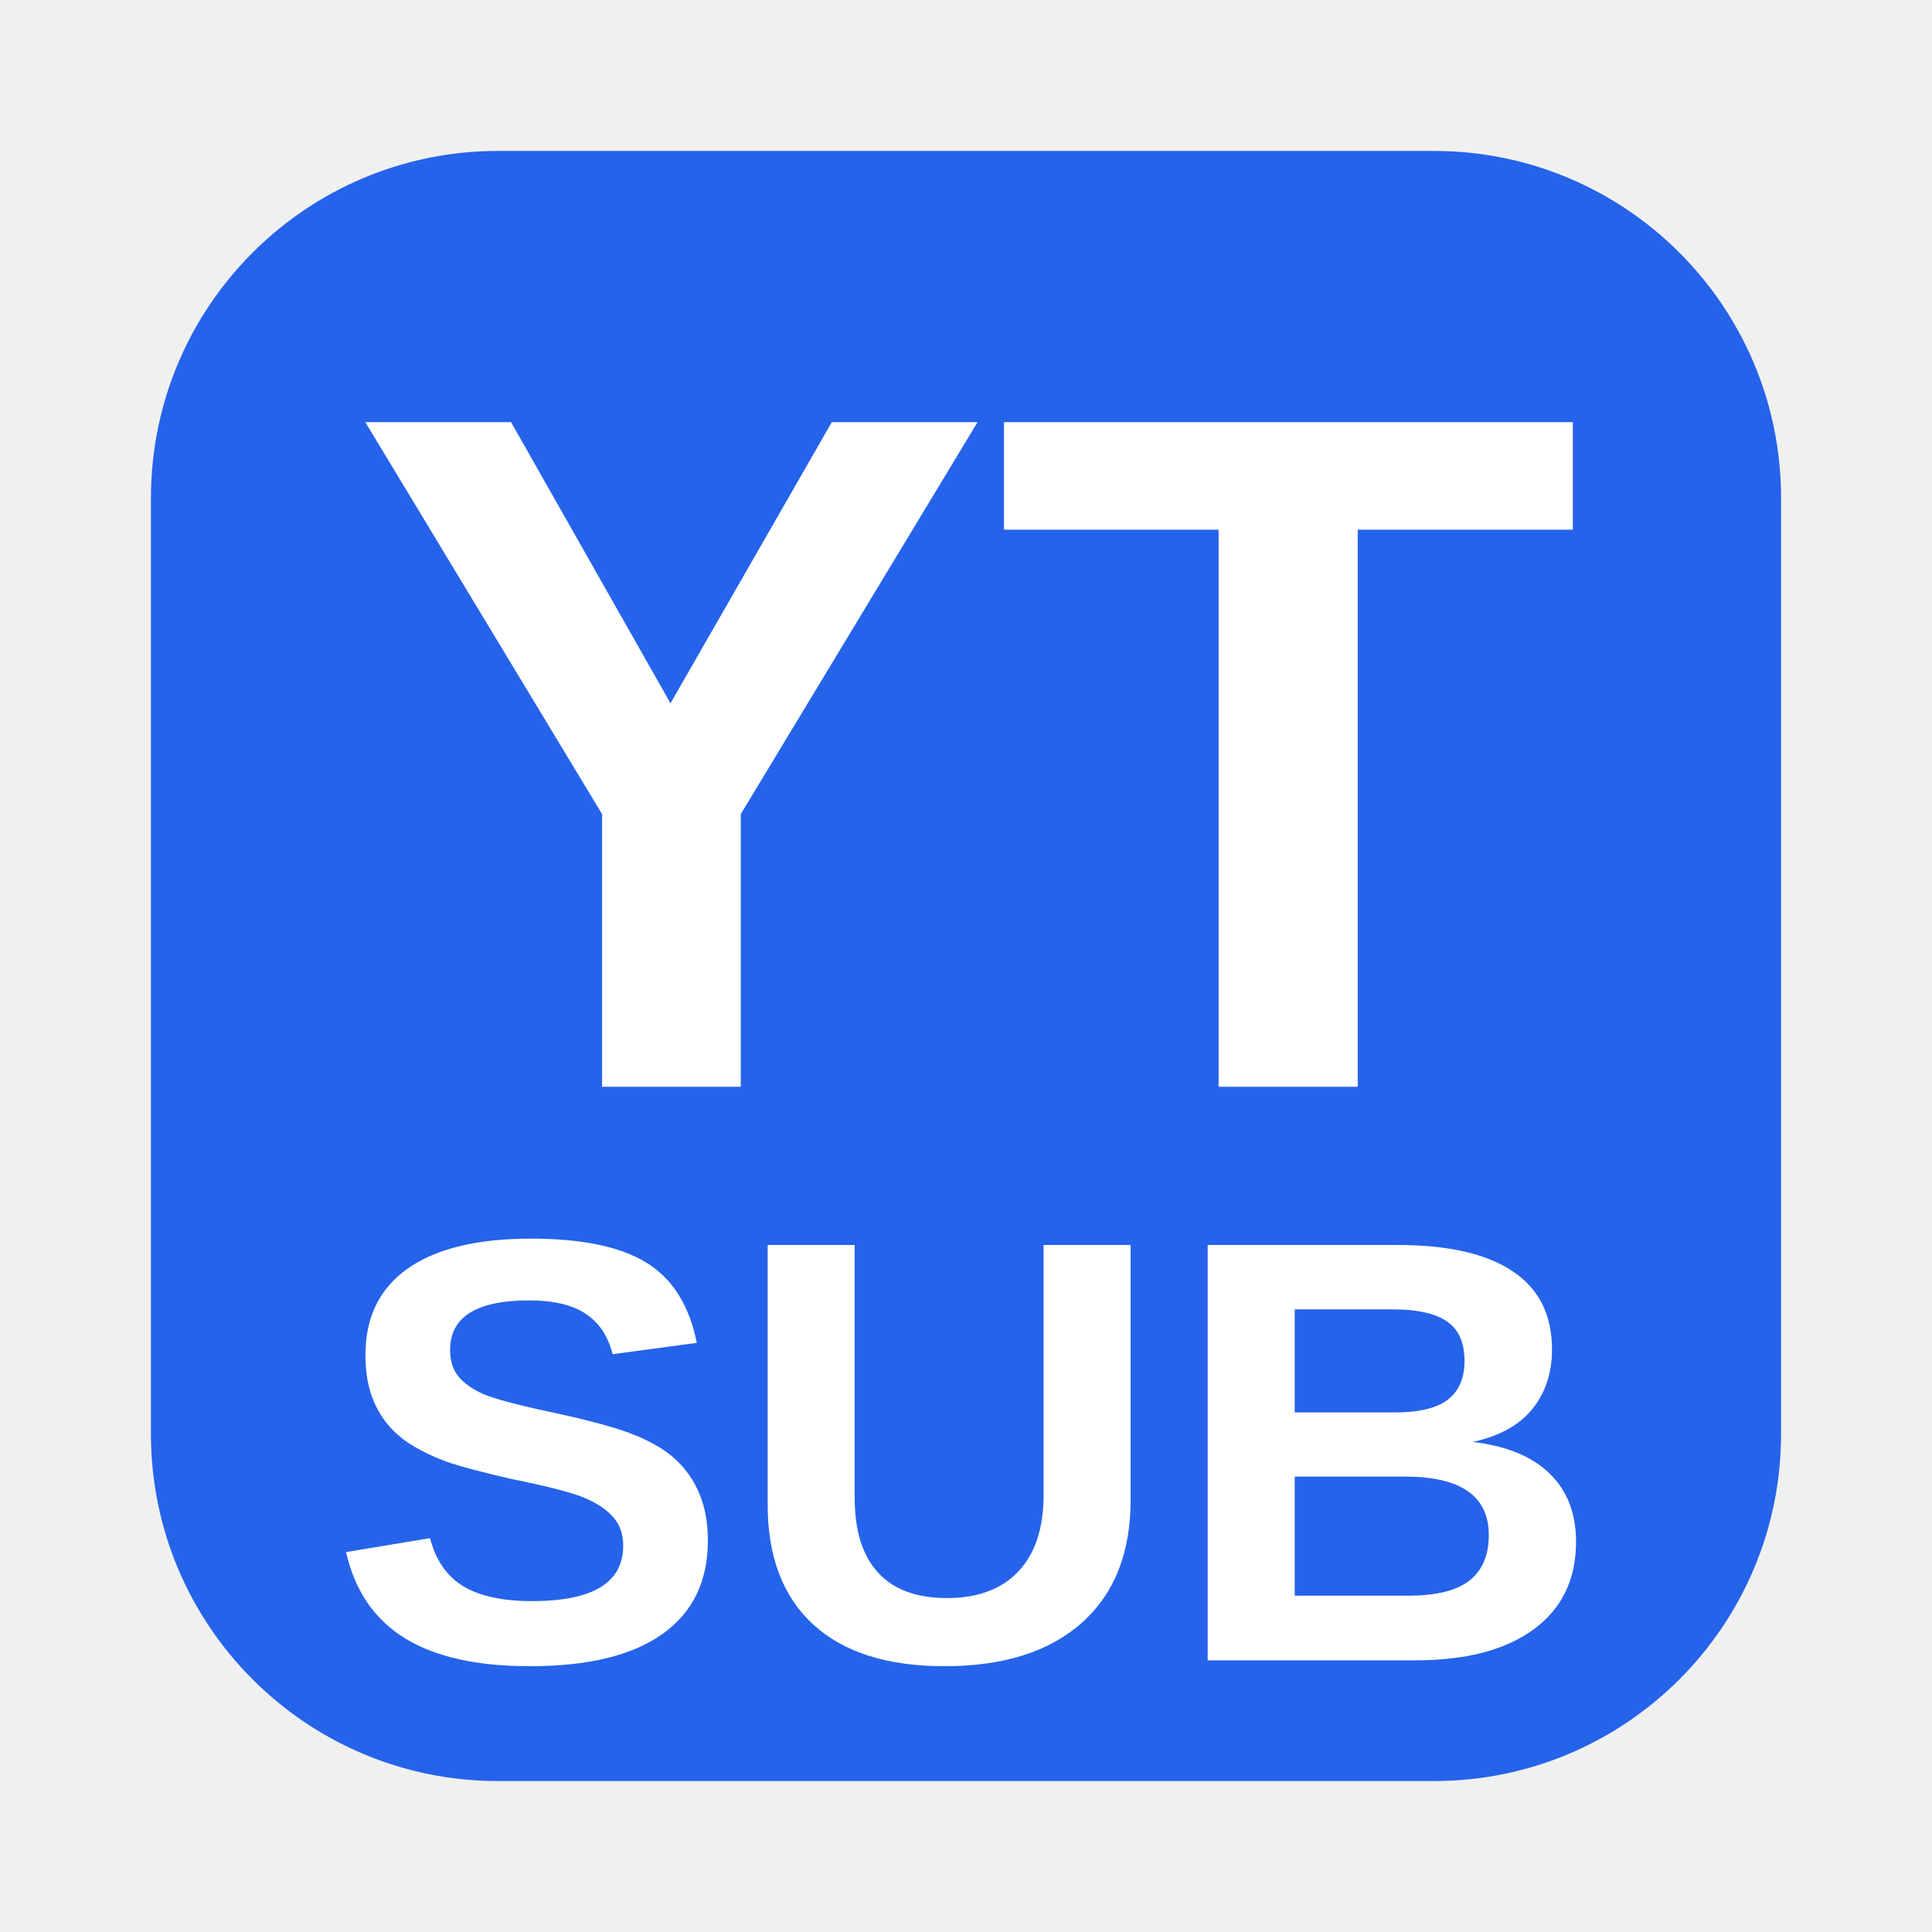
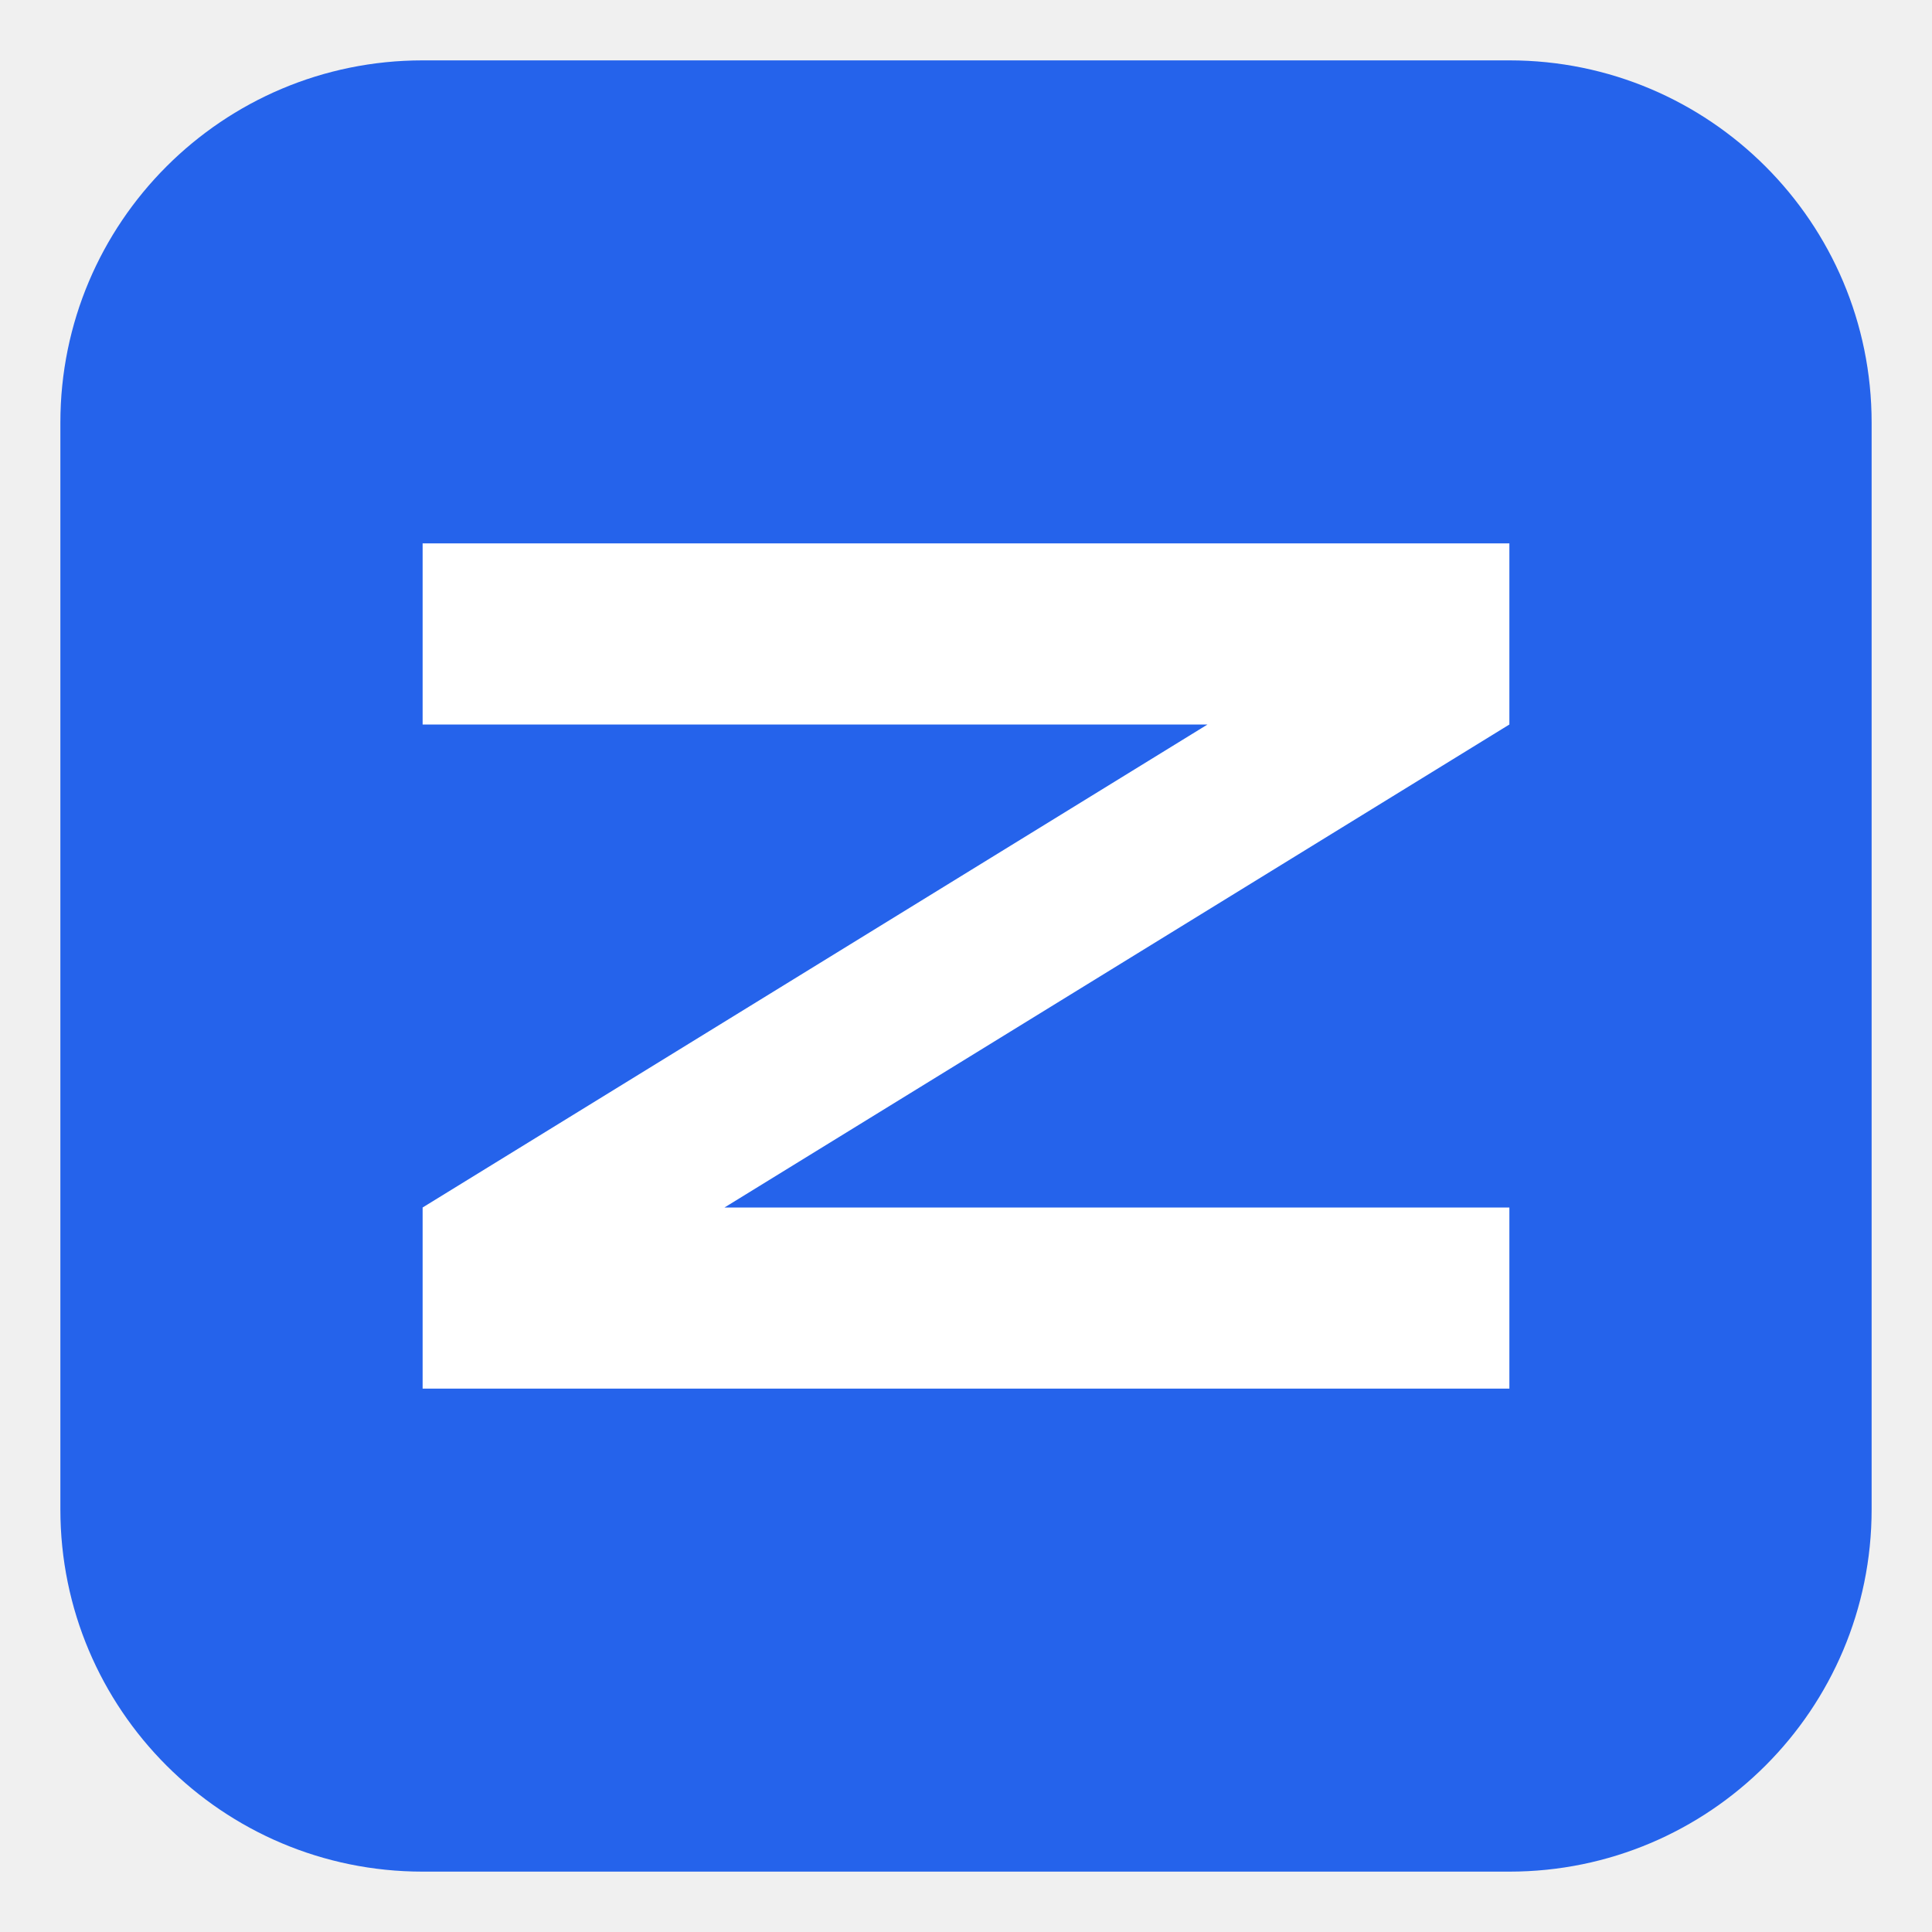
- <svg xmlns="http://www.w3.org/2000/svg" width="128" height="128" viewBox="0 0 128 128">
-   <rect x="10" y="10" width="108" height="108" rx="23" ry="23" fill="#2563eb" />
-   <text x="64" y="72" text-anchor="middle" font-family="Arial,Helvetica,sans-serif" font-weight="bold" font-size="64" fill="white">YT</text>
-   <text x="64" y="110" text-anchor="middle" font-family="Arial,Helvetica,sans-serif" font-weight="bold" font-size="40" fill="white">SUB</text>
+ <svg xmlns="http://www.w3.org/2000/svg" viewBox="0 0 128 128">
+   <rect x="4" y="4" width="120" height="120" rx="24" ry="24" fill="#2563eb" />
+   <path d="M28,36 h72 v12 l-52,32 h52 v12 h-72 v-12 l52,-32 h-52 z" fill="#ffffff" />
</svg>
